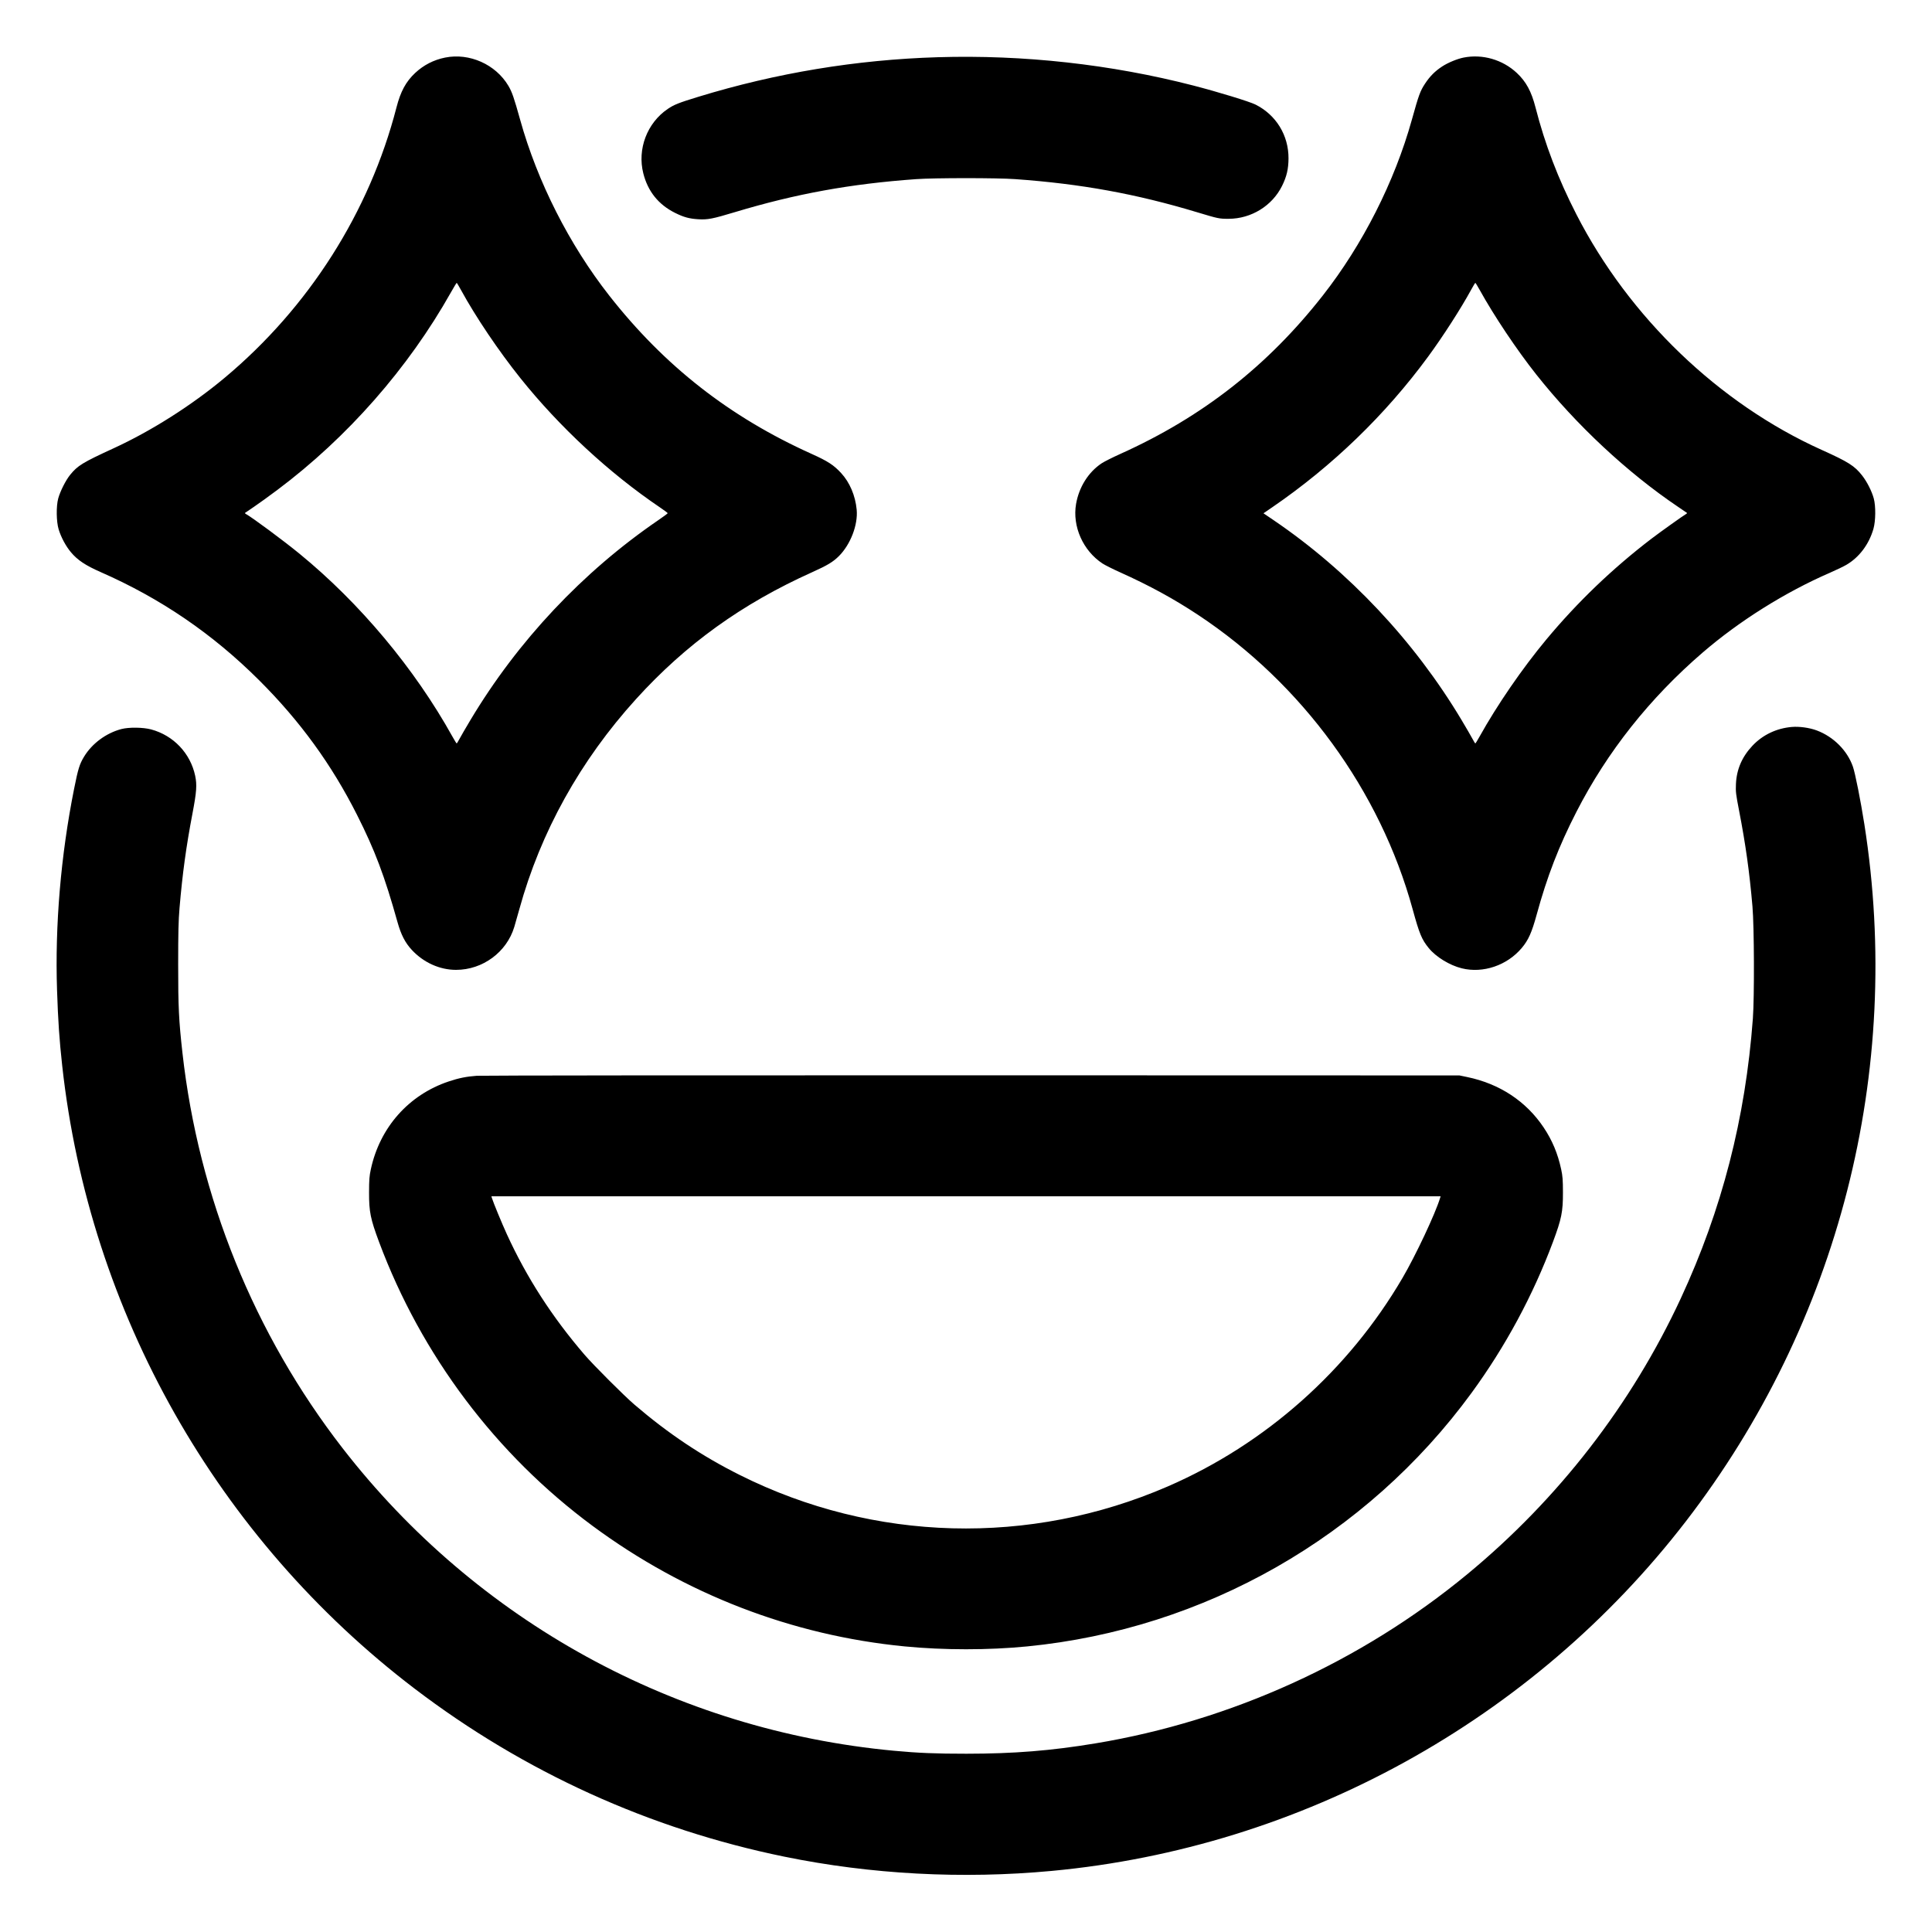
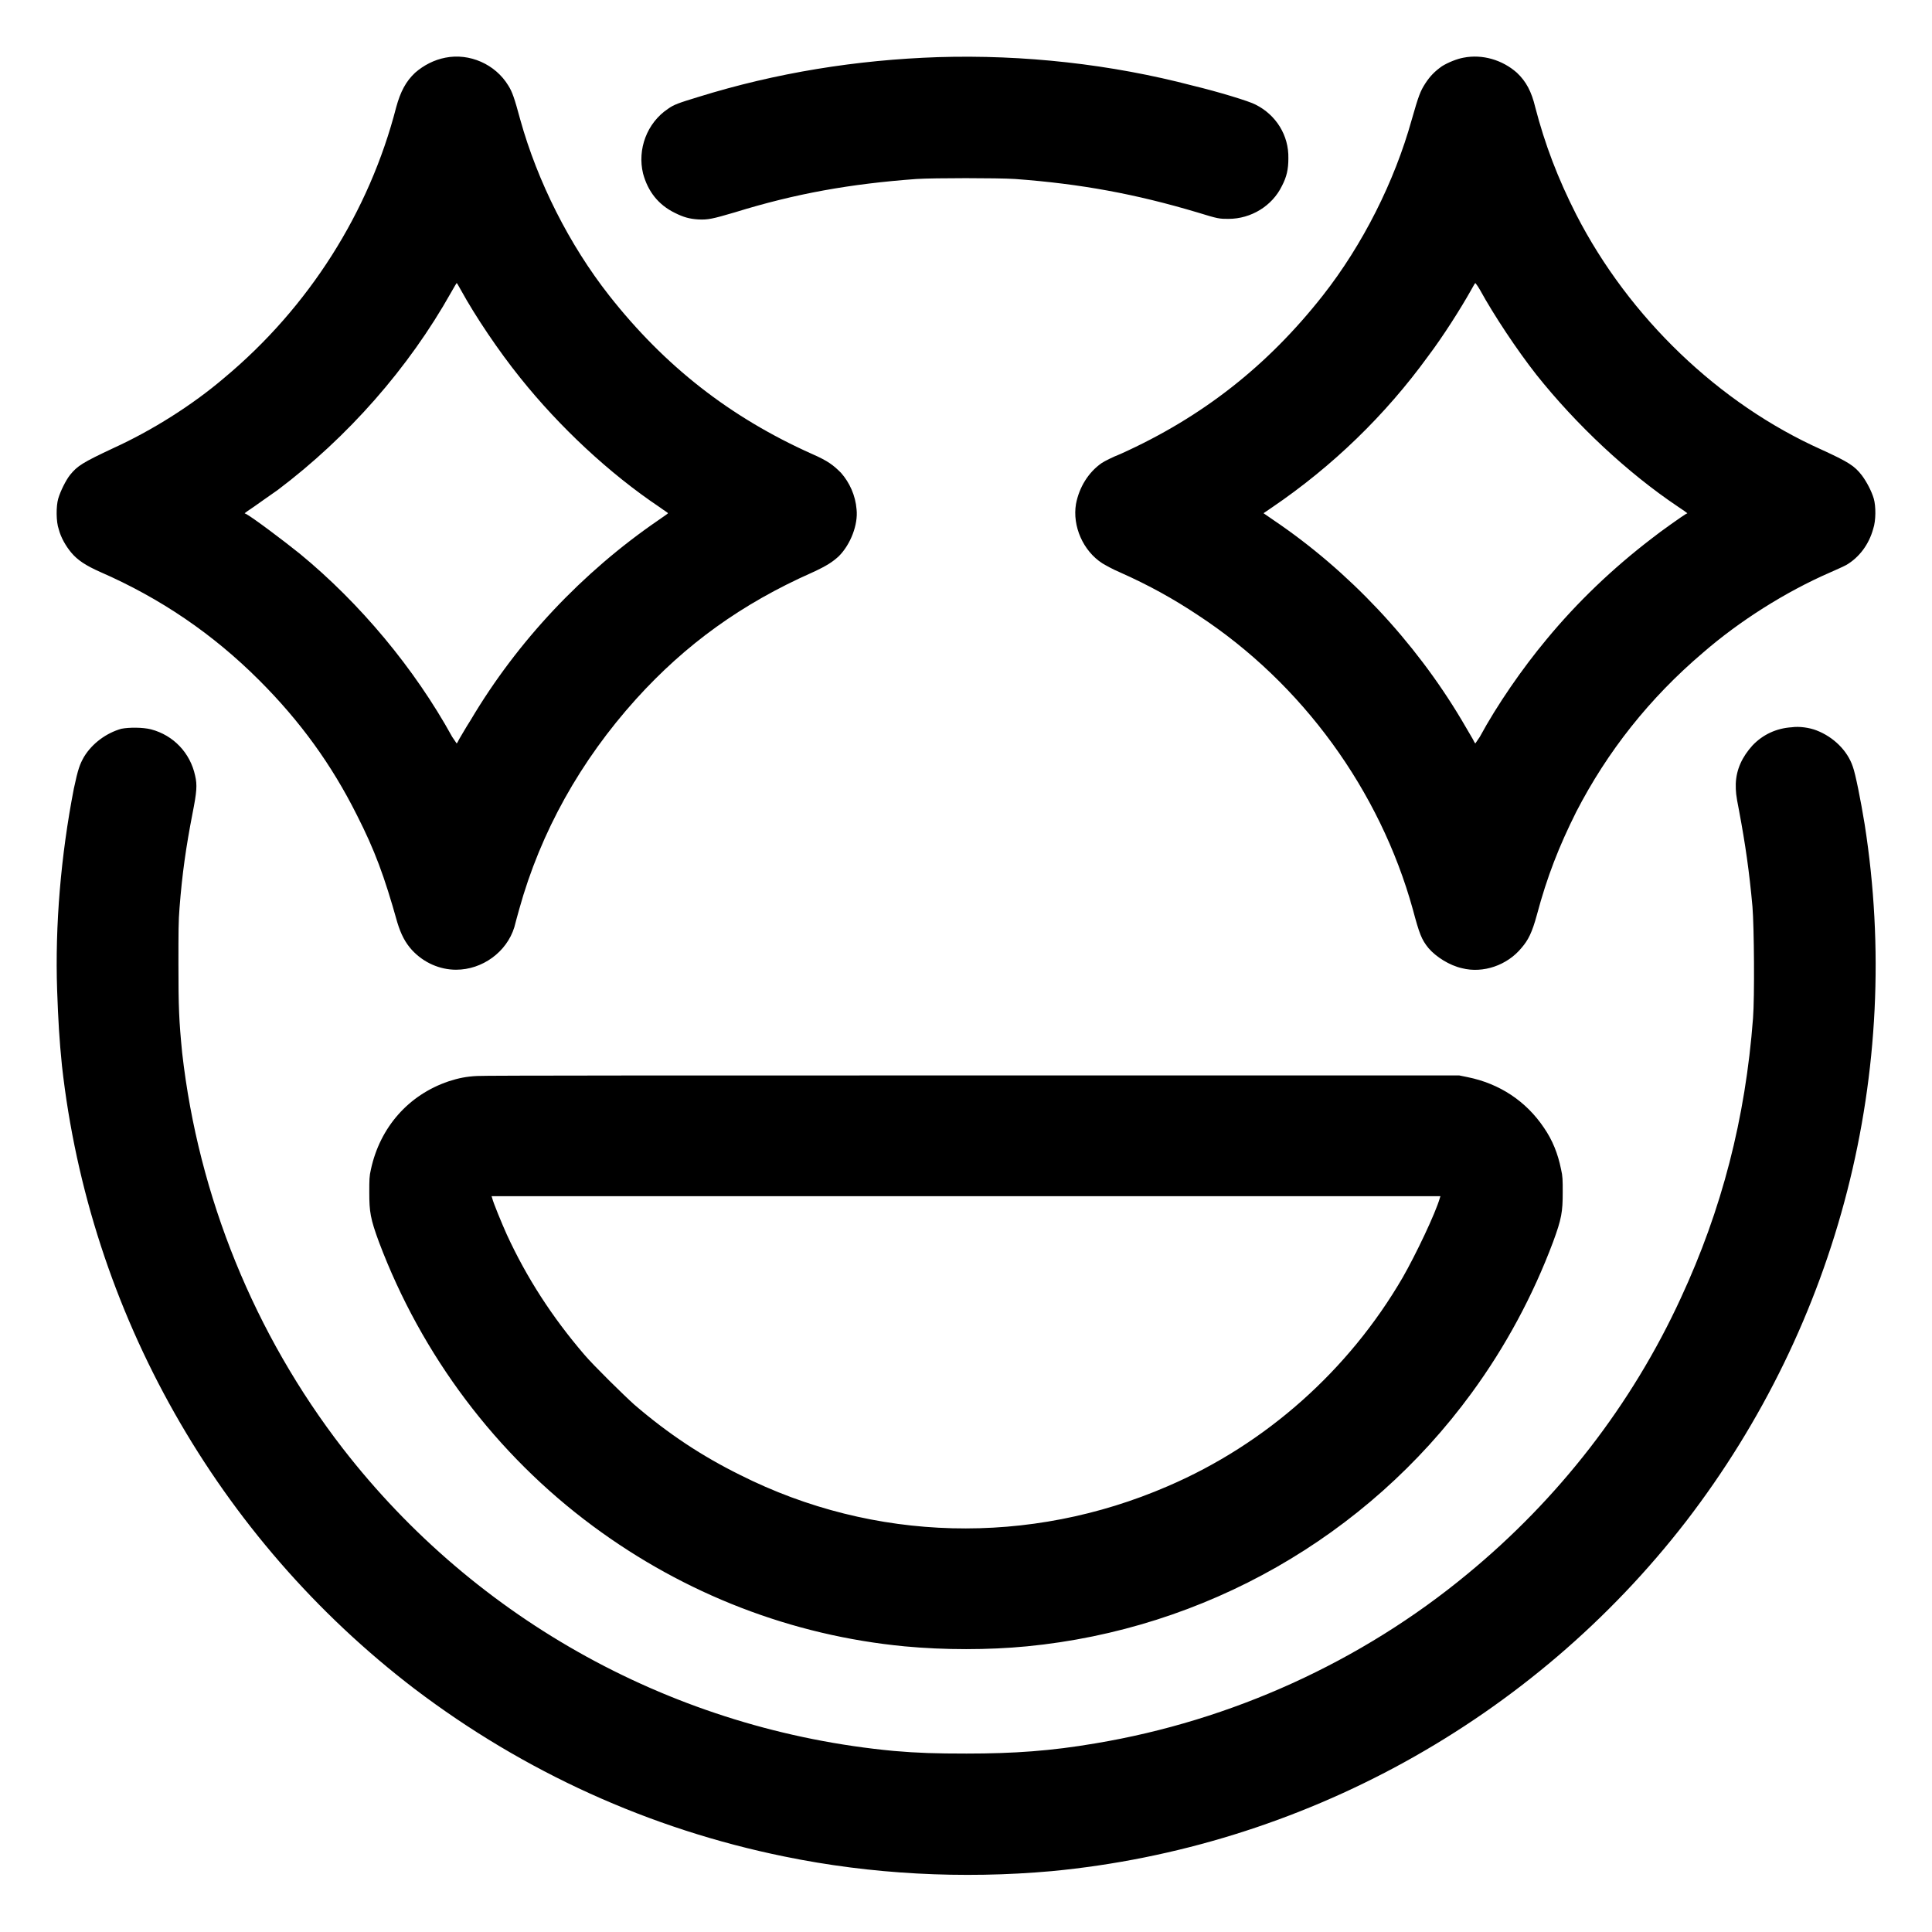
- <svg xmlns="http://www.w3.org/2000/svg" viewBox="0 0 2500 2500" version="1.1">
-   <path d="M 576 74.496 C 561.227 77.469, 548.172 84.166, 537.272 94.362 C 525.253 105.605, 518.395 118.239, 513.041 139 C 478.117 274.426, 399.628 397.882, 290.500 489.034 C 248.056 524.487, 195.915 557.590, 147.295 579.951 C 106.757 598.596, 100.543 602.392, 90.700 614.524 C 85.055 621.483, 77.888 635.700, 75.337 645 C 72.587 655.027, 72.867 675.152, 75.894 685 C 79.105 695.447, 85.147 706.676, 91.873 714.695 C 100.293 724.736, 110.725 731.703, 130 740.160 C 208.086 774.420, 275.205 820.239, 335.554 880.479 C 388.348 933.178, 429.051 989.186, 462.021 1054.500 C 485.141 1100.300, 497.638 1133.427, 514.399 1193.339 C 518.910 1209.460, 524.272 1219.890, 532.769 1229.068 C 548.014 1245.534, 568.944 1255, 590.108 1255 C 624.556 1255, 655.582 1232.152, 665.473 1199.500 C 666.806 1195.100, 669.754 1184.750, 672.025 1176.500 C 699.526 1076.571, 750.909 984.070, 823.119 904.500 C 887.499 833.558, 960.044 781.306, 1050.852 740.470 C 1070.602 731.589, 1077.990 727.140, 1085.560 719.570 C 1100.621 704.509, 1110.382 678.993, 1108.539 659.500 C 1106.815 641.255, 1099.513 624.118, 1088.308 612.015 C 1078.735 601.676, 1071.121 596.742, 1050.229 587.339 C 944.220 539.625, 859.848 473.623, 788.377 382.500 C 736.681 316.589, 695.381 235.095, 673.085 155 C 665.136 126.447, 662.519 118.899, 657.834 111.007 C 641.387 83.309, 607.449 68.167, 576 74.496 M 1213.500 74.035 C 1108.242 77.222, 1004.509 94.377, 903.500 125.298 C 878.337 133.002, 872.177 135.447, 864.073 140.950 C 837.289 159.139, 824.468 192.935, 832.436 224.346 C 838.365 247.720, 852.040 264.738, 873.500 275.448 C 884.668 281.022, 891.919 283.013, 903.602 283.712 C 915.774 284.441, 922.017 283.226, 951 274.493 C 1029.793 250.749, 1100.575 237.863, 1185.500 231.801 C 1209.280 230.104, 1289.747 230.091, 1313.500 231.782 C 1398.787 237.850, 1470.039 250.812, 1548.906 274.604 C 1576.550 282.943, 1577.577 283.156, 1590 283.119 C 1619.150 283.033, 1646.202 266.346, 1658.957 240.583 C 1664.964 228.449, 1667.250 218.726, 1667.323 205 C 1667.483 175.142, 1651.336 148.763, 1624.685 135.341 C 1616.921 131.431, 1575.857 118.862, 1544 110.645 C 1437.662 83.216, 1324.441 70.674, 1213.500 74.035 M 1893.897 74.504 C 1885.587 76.160, 1873.785 81.039, 1866.280 85.922 C 1857.007 91.954, 1850.333 98.630, 1844.071 108.137 C 1837.699 117.809, 1835.949 122.588, 1826.920 155 C 1804.607 235.090, 1763.273 316.648, 1711.623 382.500 C 1640.241 473.510, 1555.705 539.658, 1449.948 587.259 C 1439.799 591.827, 1428.808 597.348, 1425.523 599.528 C 1408.404 610.891, 1396.192 630.298, 1392.425 652.123 C 1387.419 681.136, 1401.385 712.567, 1426.673 729.196 C 1429.764 731.229, 1439.990 736.353, 1449.397 740.583 C 1487.230 757.595, 1518.826 774.837, 1550.202 795.594 C 1684.971 884.748, 1785.872 1023.126, 1827.949 1176.500 C 1836.705 1208.417, 1839.728 1215.706, 1848.822 1226.843 C 1858.192 1238.317, 1875.803 1249.107, 1891.500 1252.990 C 1919.162 1259.833, 1950.239 1249.256, 1969.285 1226.516 C 1977.783 1216.370, 1982.132 1206.607, 1988.470 1183.441 C 2001.968 1134.105, 2017.135 1094.900, 2039.902 1050.500 C 2079.794 972.704, 2134.655 903.473, 2203.211 844.417 C 2250.829 803.398, 2310.078 766.252, 2368 741.102 C 2375.975 737.639, 2385.526 733.036, 2389.226 730.873 C 2405.845 721.154, 2418.447 704.382, 2424.222 684.299 C 2427.148 674.121, 2427.357 654.894, 2424.648 645 C 2422.048 635.502, 2415.886 623.337, 2409.619 615.327 C 2399.803 602.782, 2391.849 597.751, 2357 582.043 C 2224.342 522.250, 2108.149 410.659, 2039.898 277.500 C 2016.171 231.209, 1999.168 186.743, 1986.937 139 C 1981.630 118.283, 1974.762 105.620, 1962.728 94.362 C 1944.341 77.162, 1918.283 69.644, 1893.897 74.504 M 583.533 378.250 C 528.444 476.242, 449.608 565.997, 358.997 633.887 C 348.270 641.924, 334.545 651.836, 328.497 655.913 C 322.448 659.989, 317.279 663.511, 317.008 663.738 C 316.738 663.964, 317.217 664.542, 318.073 665.021 C 326.908 669.965, 366.581 699.372, 387.500 716.482 C 465.721 780.461, 536.576 865.182, 585.515 953.250 C 588.189 958.063, 590.630 961.999, 590.939 961.998 C 591.247 961.996, 592.848 959.415, 594.496 956.262 C 596.144 953.108, 602.577 942.030, 608.791 931.643 C 669.924 829.462, 754.043 739.967, 851.770 673.136 C 858.496 668.536, 864 664.455, 864 664.068 C 864 663.680, 859.492 660.314, 853.981 656.586 C 788.396 612.219, 724.068 552.637, 673.372 489.302 C 645.294 454.223, 615.352 409.787, 596.500 375.217 C 593.750 370.174, 591.257 366.037, 590.960 366.024 C 590.663 366.011, 587.321 371.512, 583.533 378.250 M 1903.500 375.217 C 1890.377 399.282, 1867.214 435.288, 1848.122 461.302 C 1792.736 536.769, 1724.120 603.090, 1646.215 656.460 L 1634.931 664.190 1648.215 673.216 C 1744.931 738.927, 1830.194 829.586, 1891.139 931.514 C 1897.392 941.972, 1903.856 953.108, 1905.504 956.262 C 1907.152 959.415, 1908.753 961.996, 1909.061 961.998 C 1909.370 961.999, 1911.811 958.062, 1914.485 953.250 C 1937.202 912.370, 1969.966 864.716, 2000.944 827.500 C 2041.281 779.040, 2086.758 735.448, 2137.118 696.972 C 2147.872 688.757, 2178.356 667.020, 2181.927 665.021 C 2182.783 664.542, 2183.262 663.964, 2182.992 663.738 C 2182.721 663.511, 2177.552 659.989, 2171.503 655.913 C 2105.805 611.627, 2039.543 549.778, 1987.860 484.500 C 1962.626 452.627, 1933.265 408.723, 1914.465 374.750 C 1911.802 369.938, 1909.370 366.011, 1909.061 366.024 C 1908.753 366.037, 1906.250 370.174, 1903.500 375.217 M 2318.500 940.684 C 2298.695 942.411, 2280.951 950.889, 2267.666 964.971 C 2254.162 979.286, 2247.140 995.569, 2246.306 1014.500 C 2245.863 1024.566, 2246.209 1027.498, 2250.380 1049.033 C 2258.861 1092.819, 2263.805 1128.245, 2267.680 1173 C 2269.924 1198.919, 2270.254 1290.335, 2268.202 1318 C 2258.630 1447.101, 2228.168 1565.396, 2174.986 1680 C 2111.183 1817.488, 2016.443 1939.876, 1898.500 2037.169 C 1761.351 2150.306, 1593.157 2226.797, 1417.500 2255.916 C 1359.997 2265.449, 1312.144 2269.288, 1250.500 2269.316 C 1211.065 2269.333, 1187.904 2268.378, 1156.500 2265.440 C 874.089 2239.019, 616.861 2097.833, 443.330 1874 C 328.901 1726.400, 256.959 1548.830, 236.098 1362.500 C 231.386 1320.412, 230.540 1302.962, 230.549 1248 C 230.556 1206.611, 230.927 1191.161, 232.303 1175 C 236.101 1130.392, 240.843 1095.769, 249.067 1052.618 C 254.410 1024.583, 255.050 1015.617, 252.548 1003.814 C 246.373 974.675, 224.418 951.600, 195.500 943.856 C 185.124 941.077, 166.643 940.865, 157 943.414 C 137.265 948.630, 119.099 962.089, 108.761 979.155 C 102.925 988.788, 101.080 994.745, 95.890 1020.707 C 78.689 1106.769, 71.005 1197.480, 73.817 1281.307 C 75.164 1321.475, 76.801 1345.430, 80.496 1379.047 C 115.569 1698.083, 280.953 1990.425, 536.500 2185.101 C 678.075 2292.952, 840.671 2366.834, 1014.997 2402.524 C 1127.002 2425.455, 1245.222 2431.754, 1360.930 2420.955 C 1684.160 2390.787, 1983.344 2225.839, 2181.596 1968.499 C 2379.599 1711.483, 2462.803 1386.408, 2412.464 1066.500 C 2407.642 1035.851, 2400.637 1000.633, 2397.663 992.080 C 2390.404 971.209, 2372.691 953.424, 2351 945.231 C 2341.569 941.669, 2328.378 939.823, 2318.500 940.684 M 617 1392.051 C 603.550 1393.028, 593.699 1395.014, 580.654 1399.379 C 528.900 1416.697, 491.559 1458.792, 479.864 1513 C 477.961 1521.823, 477.591 1526.614, 477.553 1543 C 477.494 1567.963, 479.378 1577.307, 490.461 1607 C 545.227 1753.725, 641.787 1882.099, 767 1974.652 C 886.197 2062.758, 1024.700 2116.228, 1170.500 2130.425 C 1221.194 2135.361, 1278.956 2135.376, 1329 2130.466 C 1558.849 2107.916, 1768.165 1988.505, 1904.252 1802.297 C 1947.984 1742.459, 1983.719 1676.174, 2009.539 1607 C 2020.622 1577.307, 2022.506 1567.963, 2022.447 1543 C 2022.409 1526.614, 2022.039 1521.823, 2020.136 1513 C 2015.742 1492.633, 2008.607 1475.584, 1997.554 1459.043 C 1974.834 1425.039, 1940.544 1402.409, 1898.511 1393.678 L 1888.500 1391.598 1258 1391.444 C 911.225 1391.359, 622.775 1391.632, 617 1392.051 M 636.540 1550.250 C 638.234 1555.894, 649.522 1583.252, 655.892 1597.150 C 681.653 1653.357, 714.431 1704.201, 756.366 1753 C 768.088 1766.640, 807.546 1806.080, 821 1817.604 C 864.895 1855.202, 907.988 1883.978, 957.500 1908.752 C 1130.741 1995.437, 1332.599 2000.807, 1511 1923.477 C 1637.539 1868.627, 1744.939 1773.226, 1814.931 1653.500 C 1832.043 1624.229, 1857.297 1570.489, 1863.451 1550.250 L 1864.135 1548 1250 1548 L 635.865 1548 636.540 1550.250" stroke="none" fill="#000" fill-rule="evenodd" />
+ <svg xmlns="http://www.w3.org/2000/svg" width="14px" height="14px" viewBox="0 0 14 14" version="1.1">
+   <g id="surface1">
+     <path style=" stroke:none;fill-rule:evenodd;fill:rgb(0%,0%,0%);fill-opacity:1;" d="M 3.227 0.418 C 3.145 0.434 3.07 0.473 3.008 0.527 C 2.941 0.59 2.902 0.664 2.871 0.777 C 2.676 1.535 2.238 2.227 1.625 2.738 C 1.391 2.938 1.098 3.121 0.824 3.246 C 0.598 3.352 0.562 3.375 0.508 3.441 C 0.477 3.48 0.438 3.559 0.422 3.613 C 0.406 3.668 0.406 3.781 0.426 3.836 C 0.441 3.895 0.477 3.957 0.516 4.004 C 0.562 4.059 0.621 4.098 0.727 4.145 C 1.164 4.336 1.543 4.594 1.879 4.93 C 2.176 5.227 2.402 5.539 2.586 5.906 C 2.715 6.16 2.785 6.348 2.879 6.684 C 2.906 6.773 2.938 6.832 2.984 6.883 C 3.07 6.977 3.188 7.027 3.305 7.027 C 3.496 7.027 3.672 6.898 3.727 6.719 C 3.734 6.691 3.75 6.633 3.762 6.59 C 3.918 6.027 4.207 5.512 4.609 5.066 C 4.969 4.668 5.375 4.375 5.887 4.148 C 5.996 4.098 6.035 4.07 6.078 4.031 C 6.164 3.945 6.219 3.801 6.207 3.691 C 6.199 3.59 6.156 3.496 6.094 3.426 C 6.039 3.371 6 3.34 5.883 3.289 C 5.289 3.023 4.816 2.652 4.414 2.141 C 4.125 1.773 3.895 1.316 3.77 0.867 C 3.727 0.707 3.711 0.664 3.684 0.621 C 3.59 0.465 3.402 0.383 3.227 0.418 M 6.797 0.414 C 6.207 0.434 5.625 0.527 5.059 0.703 C 4.918 0.746 4.883 0.758 4.84 0.789 C 4.688 0.891 4.617 1.082 4.66 1.258 C 4.695 1.387 4.77 1.484 4.891 1.543 C 4.953 1.574 4.996 1.586 5.059 1.59 C 5.129 1.594 5.164 1.586 5.324 1.539 C 5.766 1.402 6.164 1.332 6.641 1.297 C 6.773 1.289 7.223 1.289 7.355 1.297 C 7.832 1.332 8.23 1.406 8.676 1.539 C 8.828 1.586 8.836 1.586 8.902 1.586 C 9.066 1.586 9.219 1.492 9.289 1.348 C 9.324 1.281 9.336 1.227 9.336 1.148 C 9.34 0.98 9.246 0.832 9.098 0.758 C 9.055 0.734 8.824 0.664 8.645 0.621 C 8.051 0.465 7.418 0.395 6.797 0.414 M 10.605 0.418 C 10.559 0.426 10.492 0.453 10.449 0.48 C 10.398 0.516 10.363 0.551 10.328 0.605 C 10.293 0.66 10.281 0.688 10.23 0.867 C 10.105 1.316 9.875 1.773 9.586 2.141 C 9.184 2.652 8.711 3.023 8.121 3.289 C 8.062 3.312 8 3.344 7.984 3.355 C 7.887 3.422 7.82 3.531 7.797 3.652 C 7.77 3.812 7.848 3.992 7.988 4.082 C 8.008 4.094 8.062 4.125 8.117 4.148 C 8.328 4.242 8.504 4.34 8.68 4.457 C 9.438 4.953 10 5.73 10.238 6.59 C 10.285 6.766 10.301 6.809 10.352 6.871 C 10.406 6.934 10.504 6.996 10.594 7.016 C 10.746 7.055 10.922 6.996 11.027 6.867 C 11.074 6.812 11.102 6.758 11.137 6.629 C 11.211 6.352 11.297 6.133 11.422 5.883 C 11.648 5.445 11.953 5.059 12.34 4.73 C 12.605 4.5 12.938 4.289 13.262 4.148 C 13.305 4.129 13.359 4.105 13.379 4.094 C 13.473 4.039 13.543 3.945 13.574 3.832 C 13.594 3.773 13.594 3.668 13.578 3.613 C 13.562 3.559 13.527 3.492 13.492 3.445 C 13.438 3.375 13.395 3.348 13.199 3.258 C 12.457 2.926 11.805 2.301 11.422 1.555 C 11.289 1.293 11.195 1.047 11.125 0.777 C 11.098 0.664 11.059 0.59 10.992 0.527 C 10.887 0.434 10.742 0.391 10.605 0.418 M 3.27 2.117 C 2.961 2.668 2.52 3.168 2.012 3.551 C 1.949 3.594 1.875 3.648 1.84 3.672 C 1.805 3.695 1.777 3.715 1.773 3.719 C 1.773 3.719 1.777 3.723 1.781 3.723 C 1.832 3.75 2.055 3.918 2.172 4.012 C 2.609 4.371 3.004 4.844 3.277 5.34 C 3.293 5.363 3.309 5.387 3.309 5.387 C 3.312 5.387 3.32 5.371 3.328 5.355 C 3.34 5.336 3.375 5.273 3.41 5.219 C 3.75 4.645 4.223 4.145 4.77 3.77 C 4.809 3.742 4.84 3.723 4.84 3.719 C 4.84 3.715 4.812 3.699 4.781 3.676 C 4.414 3.43 4.055 3.094 3.77 2.738 C 3.613 2.543 3.445 2.293 3.34 2.102 C 3.324 2.074 3.312 2.051 3.309 2.051 C 3.309 2.051 3.289 2.082 3.27 2.117 M 10.66 2.102 C 10.586 2.234 10.457 2.438 10.348 2.582 C 10.039 3.008 9.656 3.379 9.219 3.676 L 9.156 3.719 L 9.23 3.77 C 9.773 4.137 10.25 4.645 10.59 5.215 C 10.625 5.273 10.66 5.336 10.672 5.355 C 10.68 5.371 10.688 5.387 10.691 5.387 C 10.691 5.387 10.707 5.363 10.723 5.34 C 10.848 5.109 11.031 4.844 11.207 4.633 C 11.43 4.363 11.688 4.117 11.969 3.902 C 12.027 3.855 12.199 3.734 12.219 3.723 C 12.223 3.723 12.227 3.719 12.227 3.719 C 12.223 3.715 12.195 3.695 12.16 3.672 C 11.793 3.426 11.422 3.078 11.133 2.715 C 10.992 2.535 10.828 2.289 10.723 2.098 C 10.707 2.07 10.691 2.051 10.691 2.051 C 10.688 2.051 10.676 2.074 10.66 2.102 M 12.984 5.27 C 12.871 5.277 12.773 5.324 12.699 5.402 C 12.625 5.484 12.582 5.574 12.578 5.68 C 12.578 5.738 12.578 5.754 12.602 5.875 C 12.648 6.121 12.676 6.316 12.699 6.57 C 12.711 6.715 12.715 7.227 12.703 7.379 C 12.648 8.105 12.477 8.766 12.18 9.406 C 11.824 10.18 11.293 10.863 10.633 11.406 C 9.863 12.043 8.922 12.469 7.938 12.633 C 7.617 12.688 7.348 12.707 7.004 12.707 C 6.781 12.707 6.652 12.703 6.477 12.688 C 4.895 12.539 3.453 11.746 2.484 10.496 C 1.844 9.668 1.438 8.672 1.32 7.629 C 1.297 7.395 1.293 7.297 1.293 6.988 C 1.293 6.758 1.293 6.672 1.301 6.578 C 1.32 6.332 1.348 6.137 1.395 5.895 C 1.426 5.738 1.43 5.688 1.414 5.621 C 1.379 5.457 1.258 5.328 1.094 5.285 C 1.035 5.27 0.934 5.27 0.879 5.281 C 0.77 5.312 0.668 5.387 0.609 5.484 C 0.578 5.539 0.566 5.57 0.535 5.715 C 0.441 6.199 0.398 6.707 0.414 7.176 C 0.422 7.398 0.43 7.535 0.449 7.723 C 0.648 9.508 1.574 11.145 3.004 12.238 C 3.797 12.84 4.707 13.254 5.684 13.453 C 6.312 13.582 6.973 13.617 7.621 13.559 C 9.43 13.387 11.105 12.465 12.219 11.023 C 13.324 9.586 13.793 7.766 13.512 5.973 C 13.484 5.801 13.445 5.605 13.426 5.555 C 13.387 5.438 13.285 5.34 13.164 5.293 C 13.113 5.273 13.039 5.262 12.984 5.27 M 3.457 7.797 C 3.379 7.801 3.324 7.812 3.25 7.836 C 2.961 7.934 2.754 8.168 2.688 8.473 C 2.676 8.523 2.676 8.551 2.676 8.641 C 2.676 8.781 2.684 8.832 2.746 9 C 3.055 9.82 3.594 10.539 4.297 11.059 C 4.961 11.551 5.738 11.852 6.555 11.93 C 6.84 11.957 7.164 11.957 7.441 11.93 C 8.73 11.805 9.902 11.137 10.664 10.094 C 10.91 9.758 11.109 9.387 11.254 9 C 11.316 8.832 11.324 8.781 11.324 8.641 C 11.324 8.551 11.324 8.523 11.312 8.473 C 11.289 8.359 11.25 8.262 11.188 8.172 C 11.059 7.98 10.867 7.852 10.633 7.805 L 10.574 7.793 L 7.043 7.793 C 5.102 7.793 3.488 7.793 3.457 7.797 M 3.566 8.68 C 3.574 8.715 3.637 8.867 3.672 8.945 C 3.816 9.258 4 9.543 4.234 9.816 C 4.301 9.895 4.523 10.113 4.598 10.18 C 4.844 10.391 5.086 10.551 5.363 10.688 C 6.332 11.176 7.461 11.203 8.461 10.77 C 9.172 10.465 9.773 9.93 10.164 9.258 C 10.258 9.094 10.402 8.793 10.434 8.68 L 10.438 8.668 L 3.562 8.668 L 3.566 8.68 " />
+   </g>
</svg>
